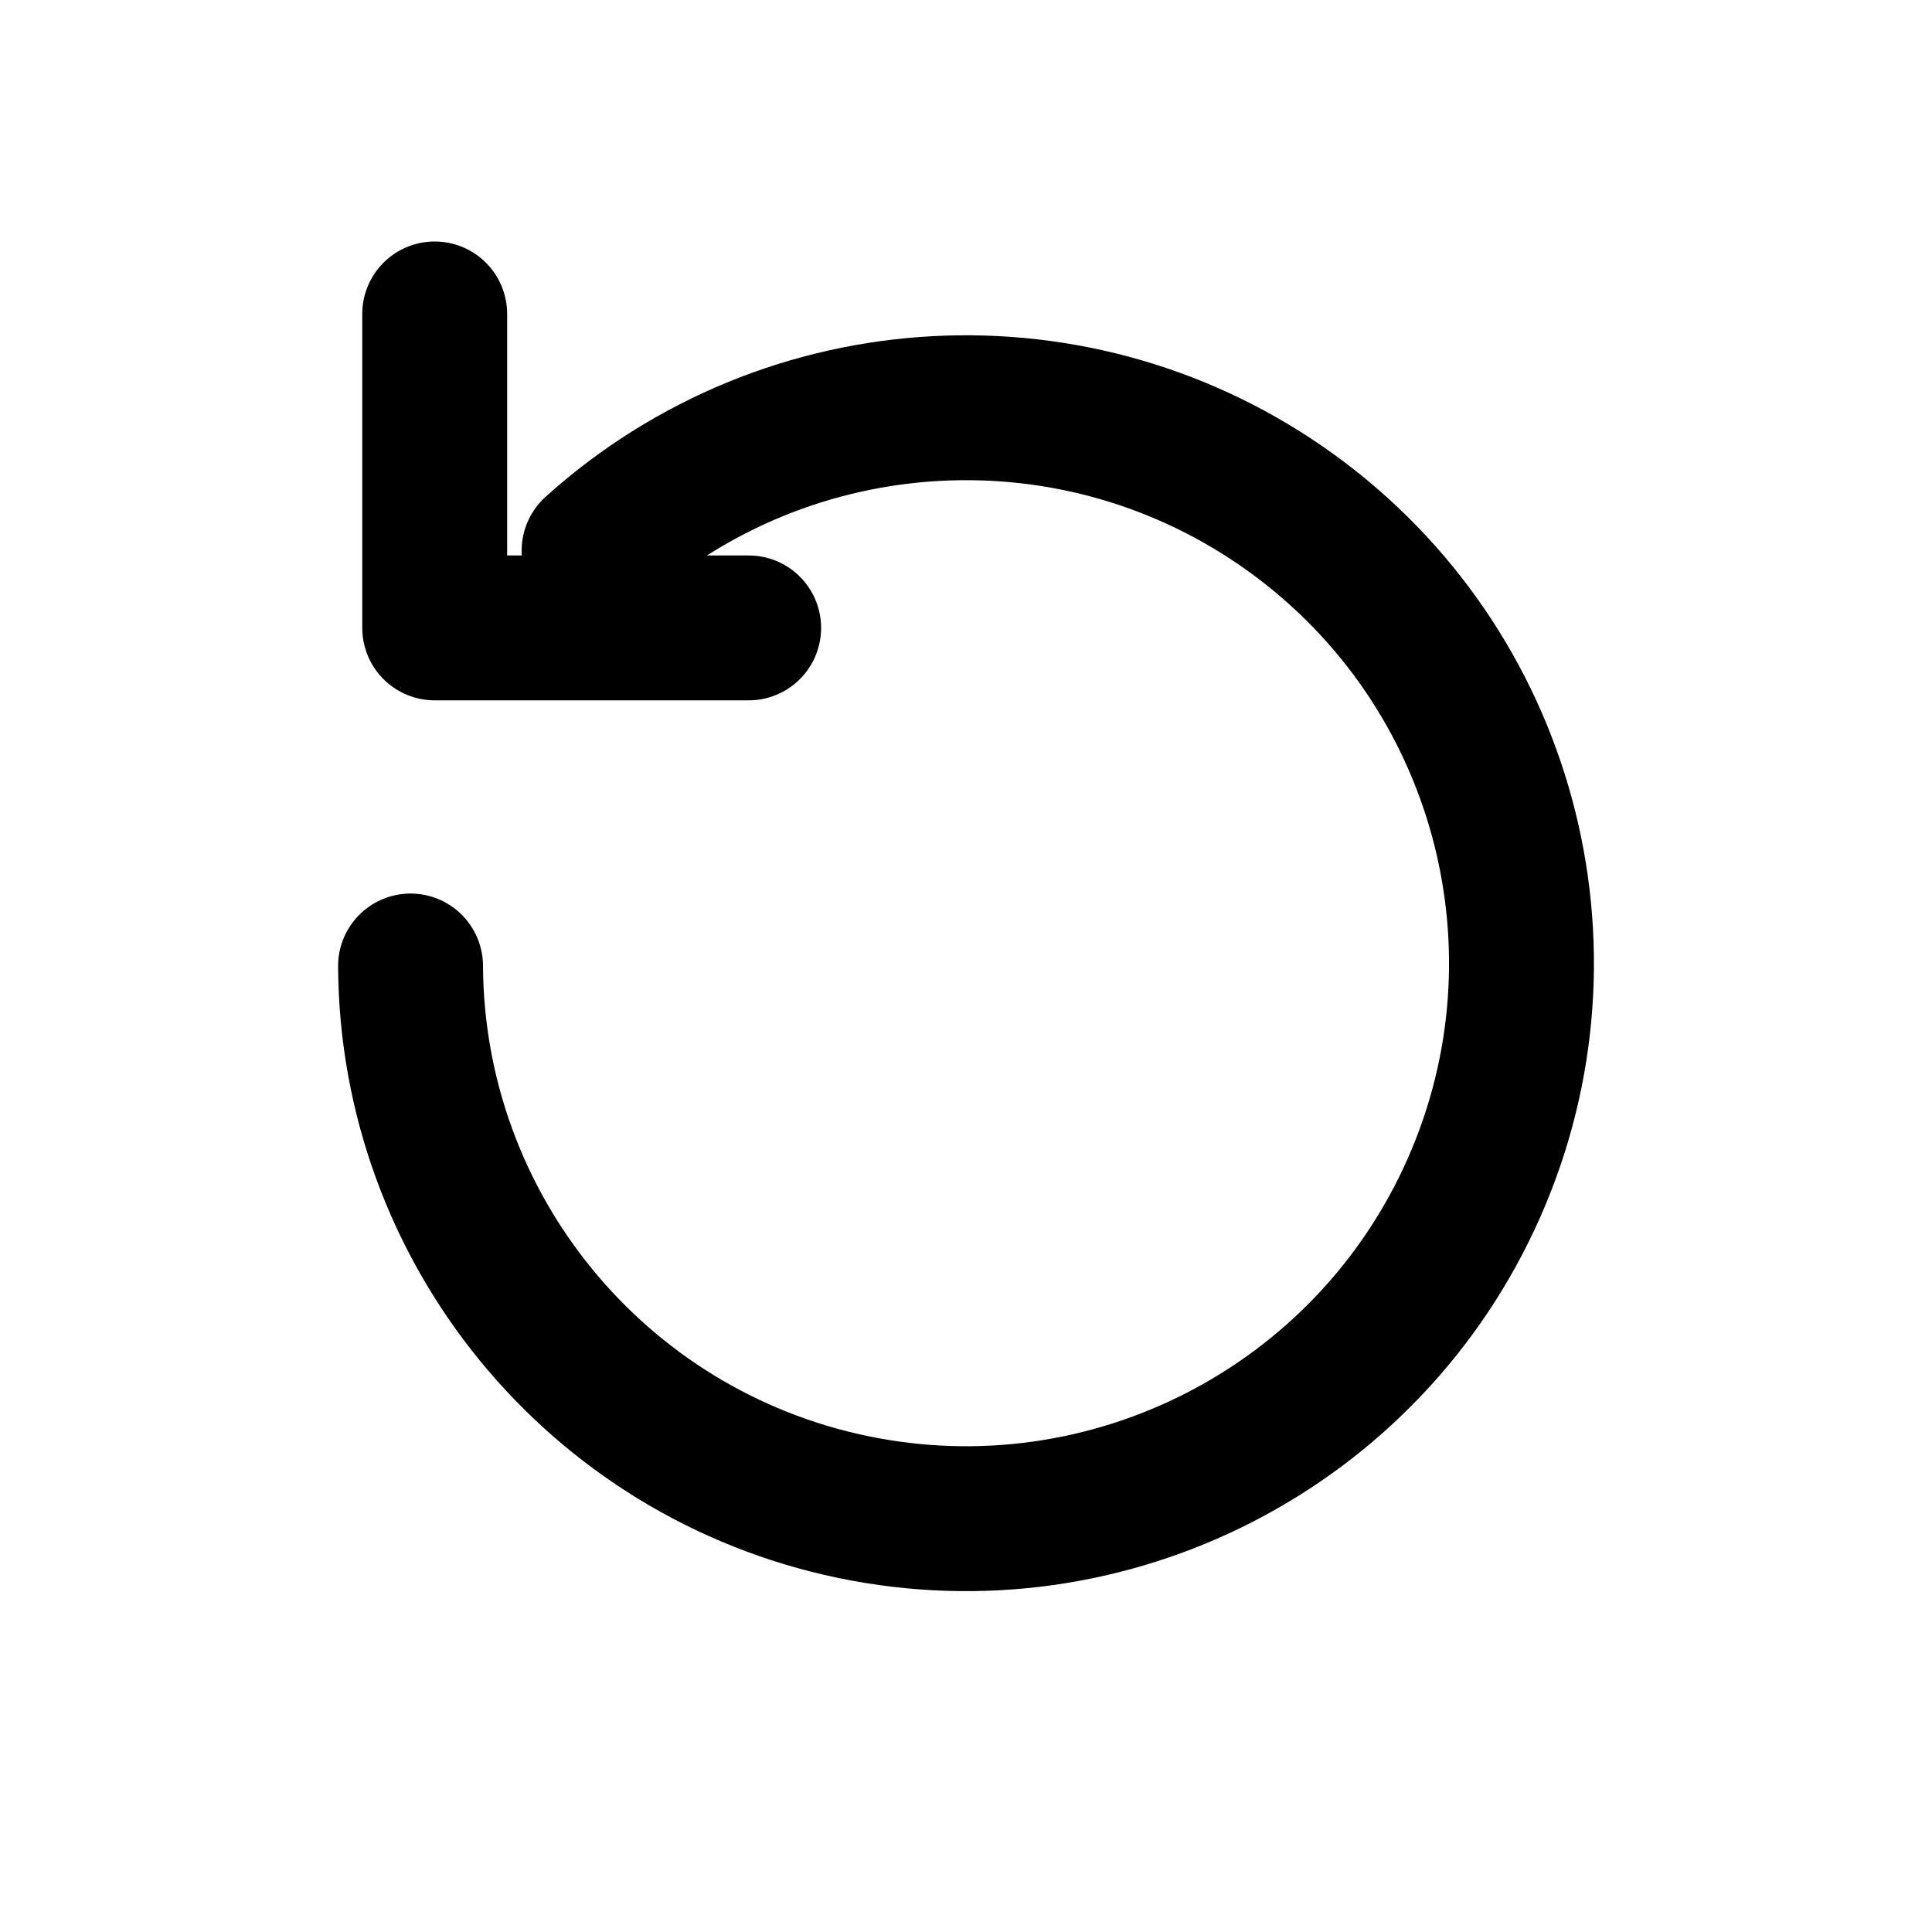
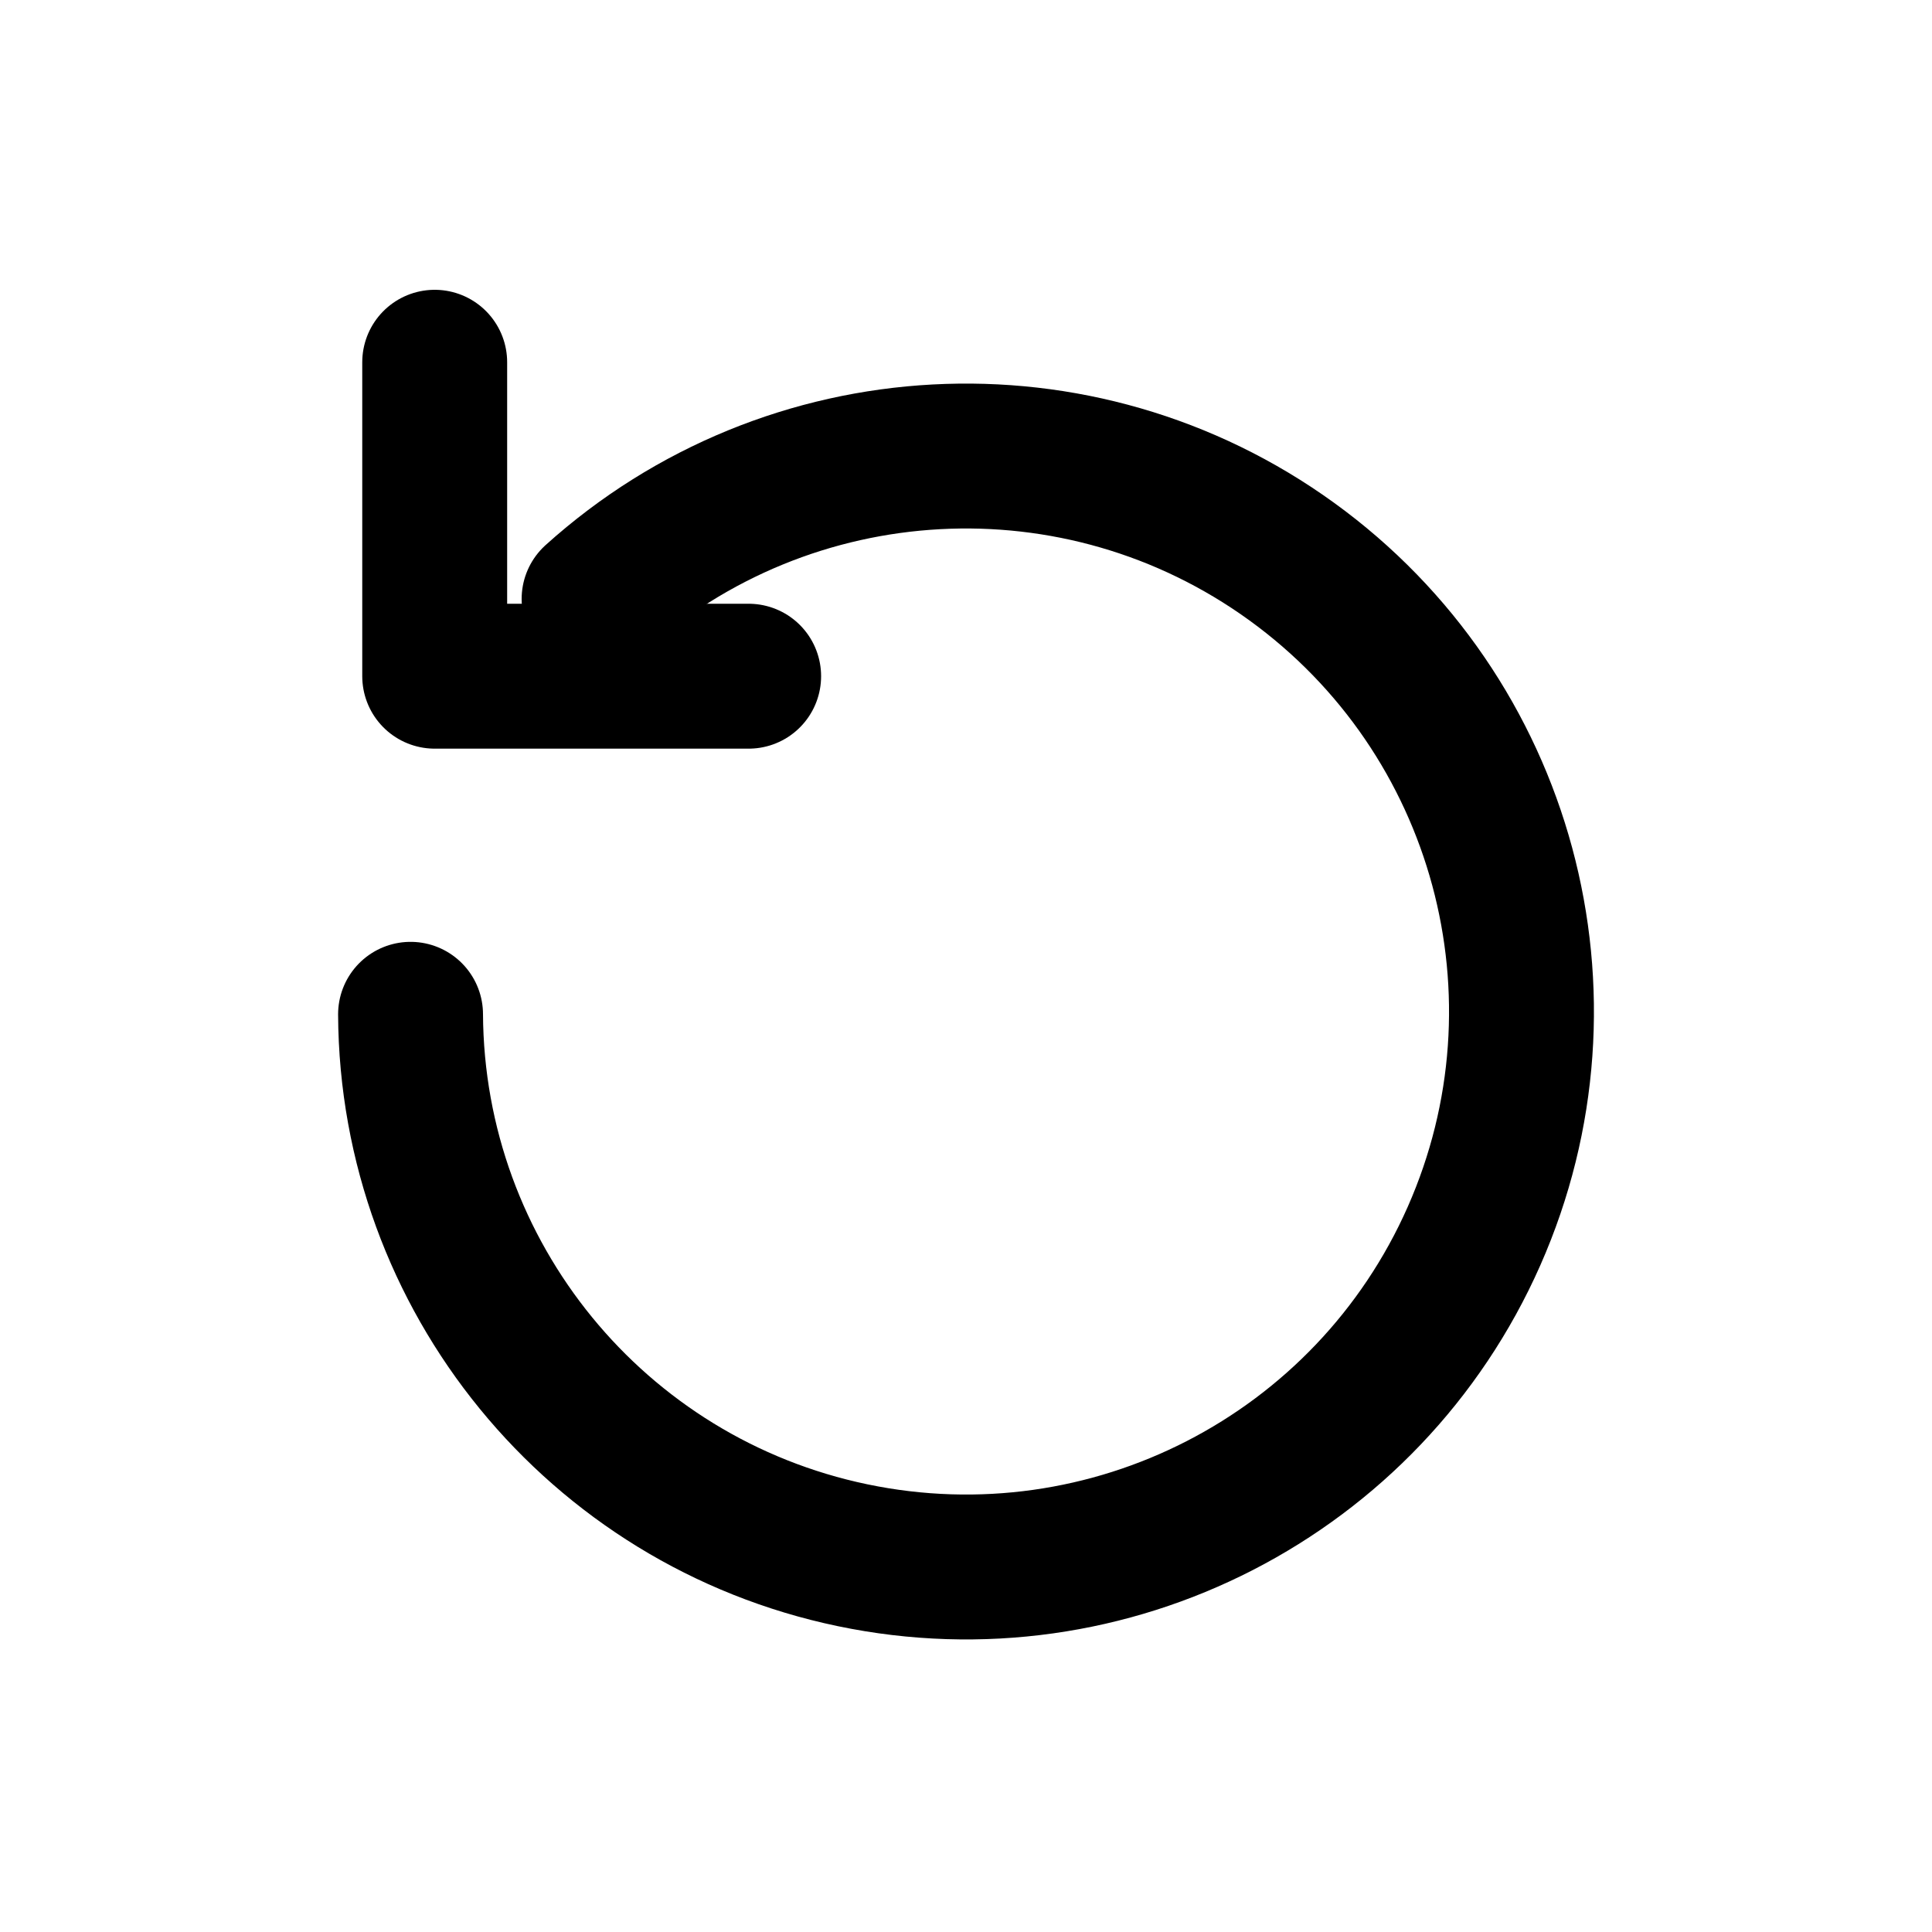
<svg xmlns="http://www.w3.org/2000/svg" viewBox="0 0 20 20" fill="none" stroke="#000" stroke-width="1.5" stroke-linecap="round" stroke-linejoin="round">
-   <path d="M4.25 10a5.75 5.75 0 1 0 1.9-4.3" />
-   <path d="M4.5 3.25v3.25h3.25" />
+   <g transform="translate(0 0.5)">
+     <path d="M4.25 10a5.75 5.75 0 1 0 1.9-4.3" />
+     <path d="M4.5 3.25v3.25h3.25" />
+   </g>
</svg>
